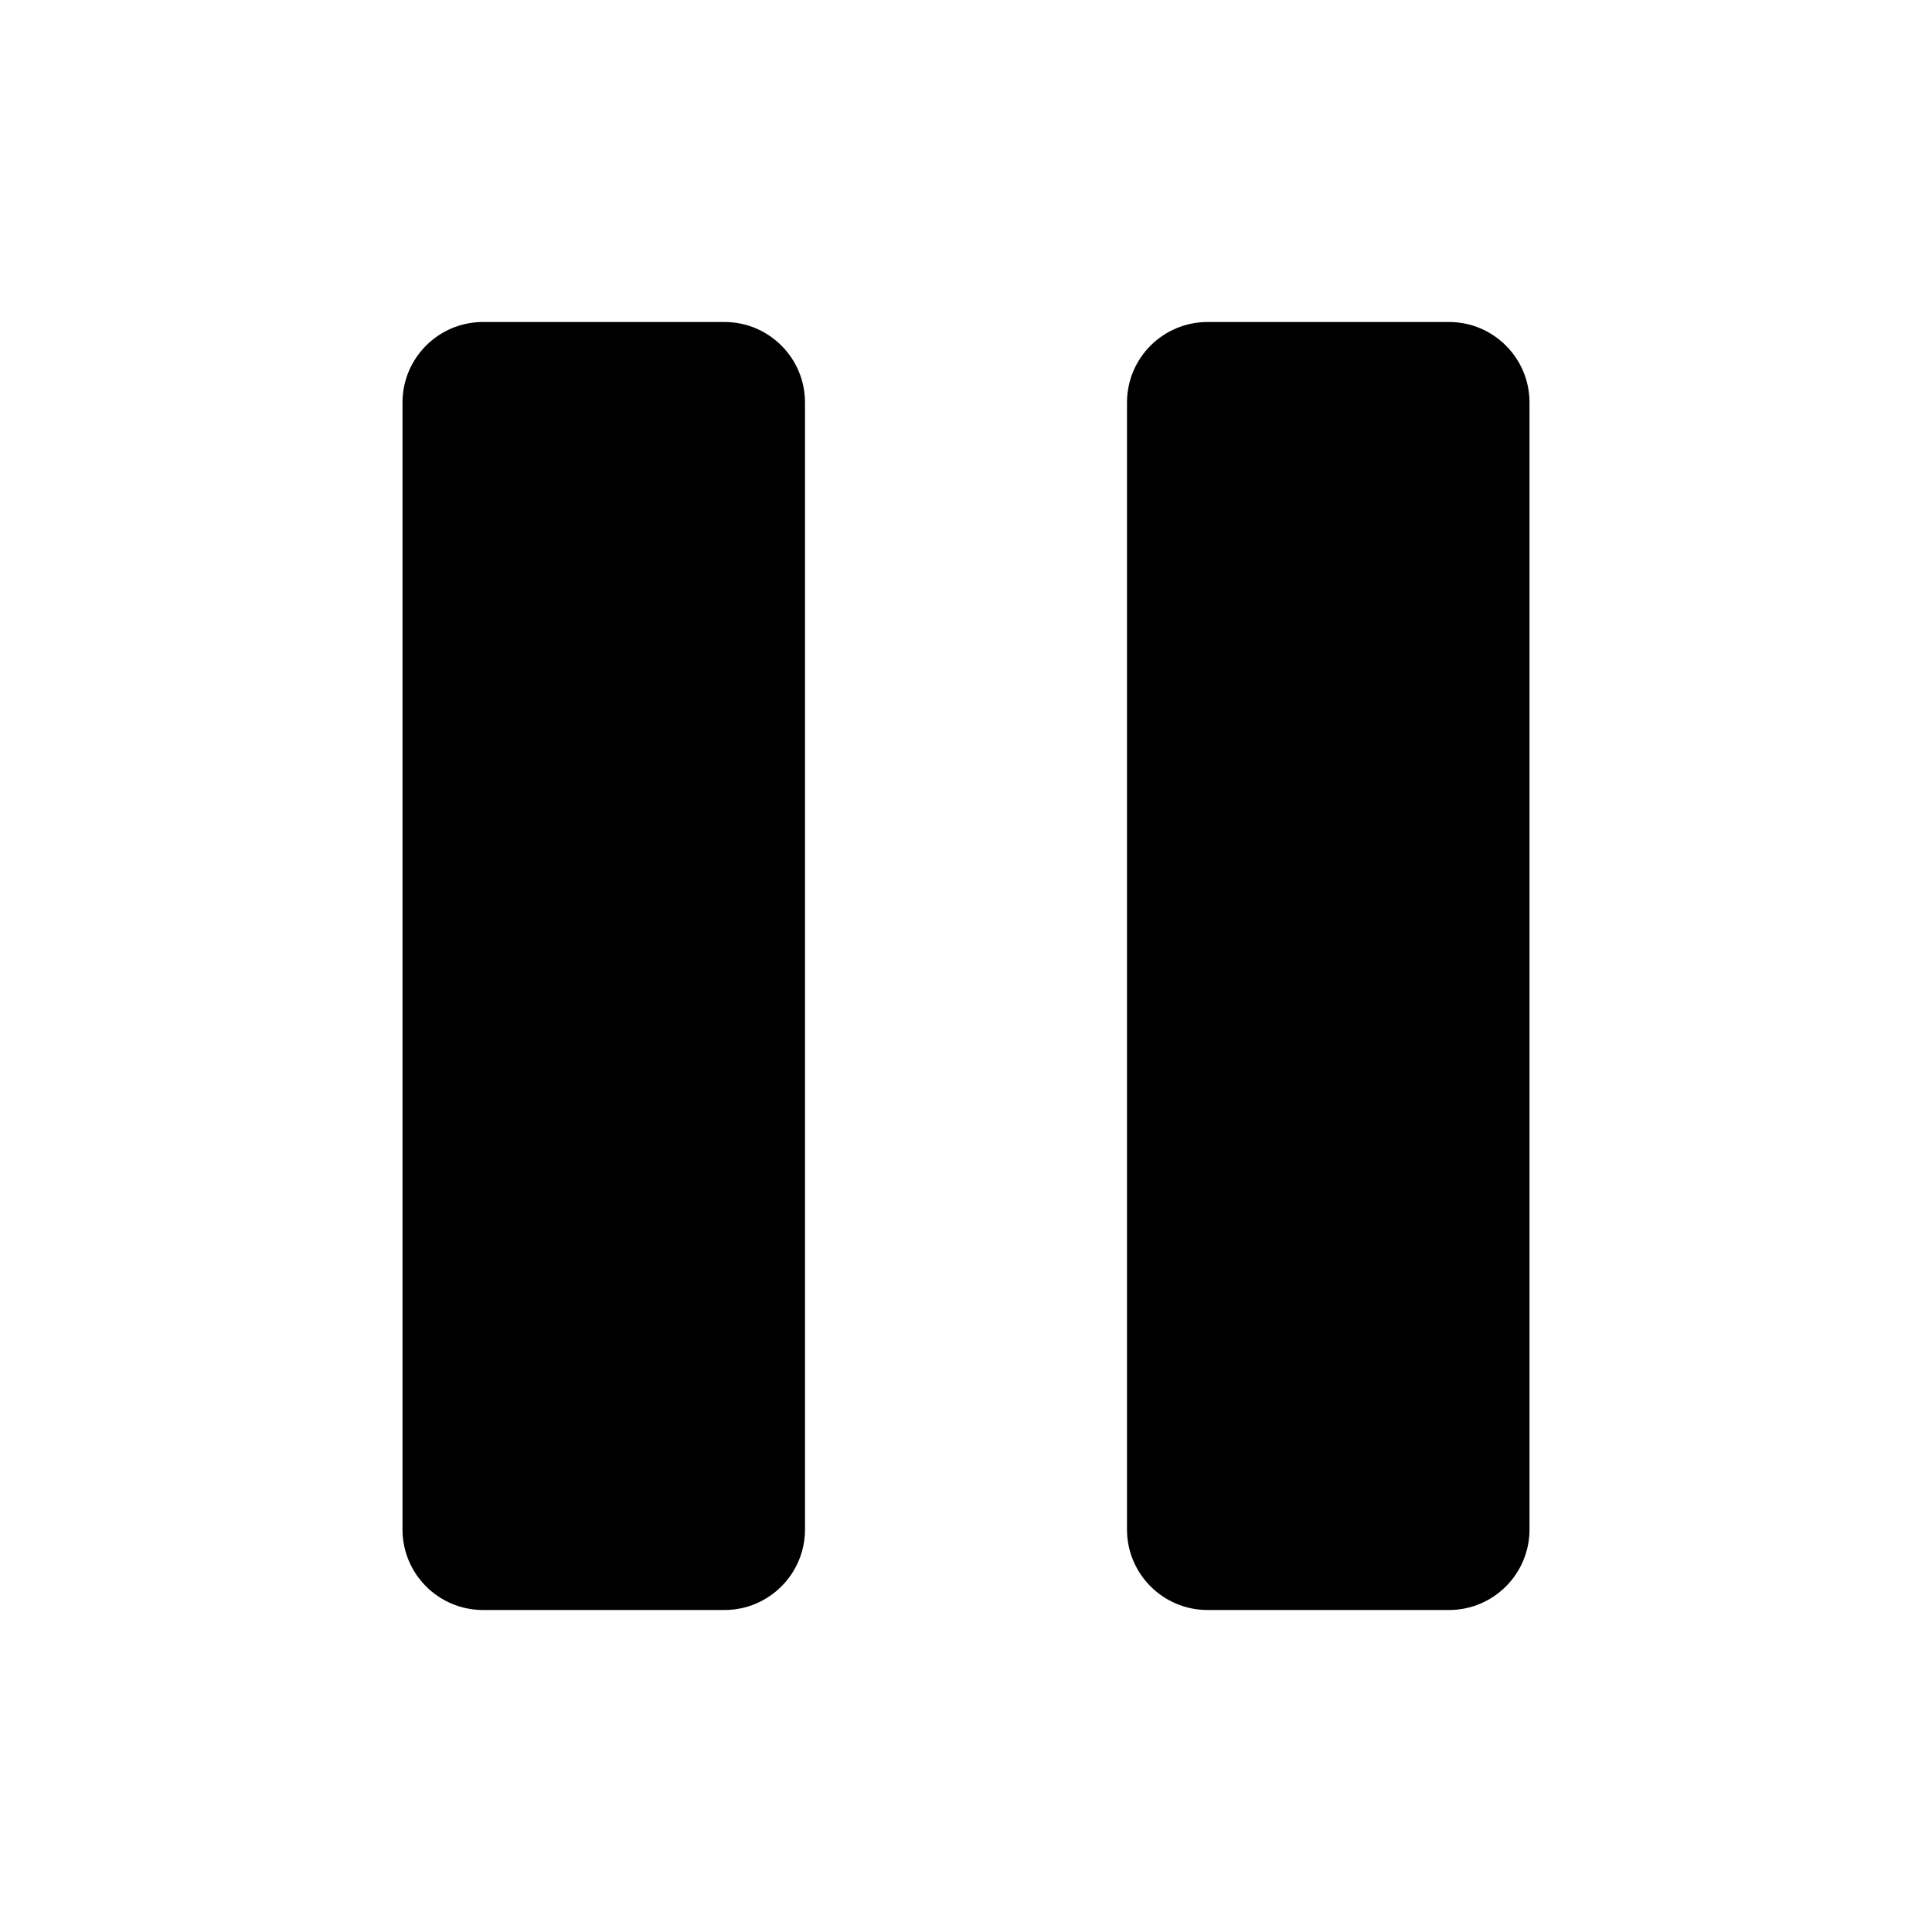
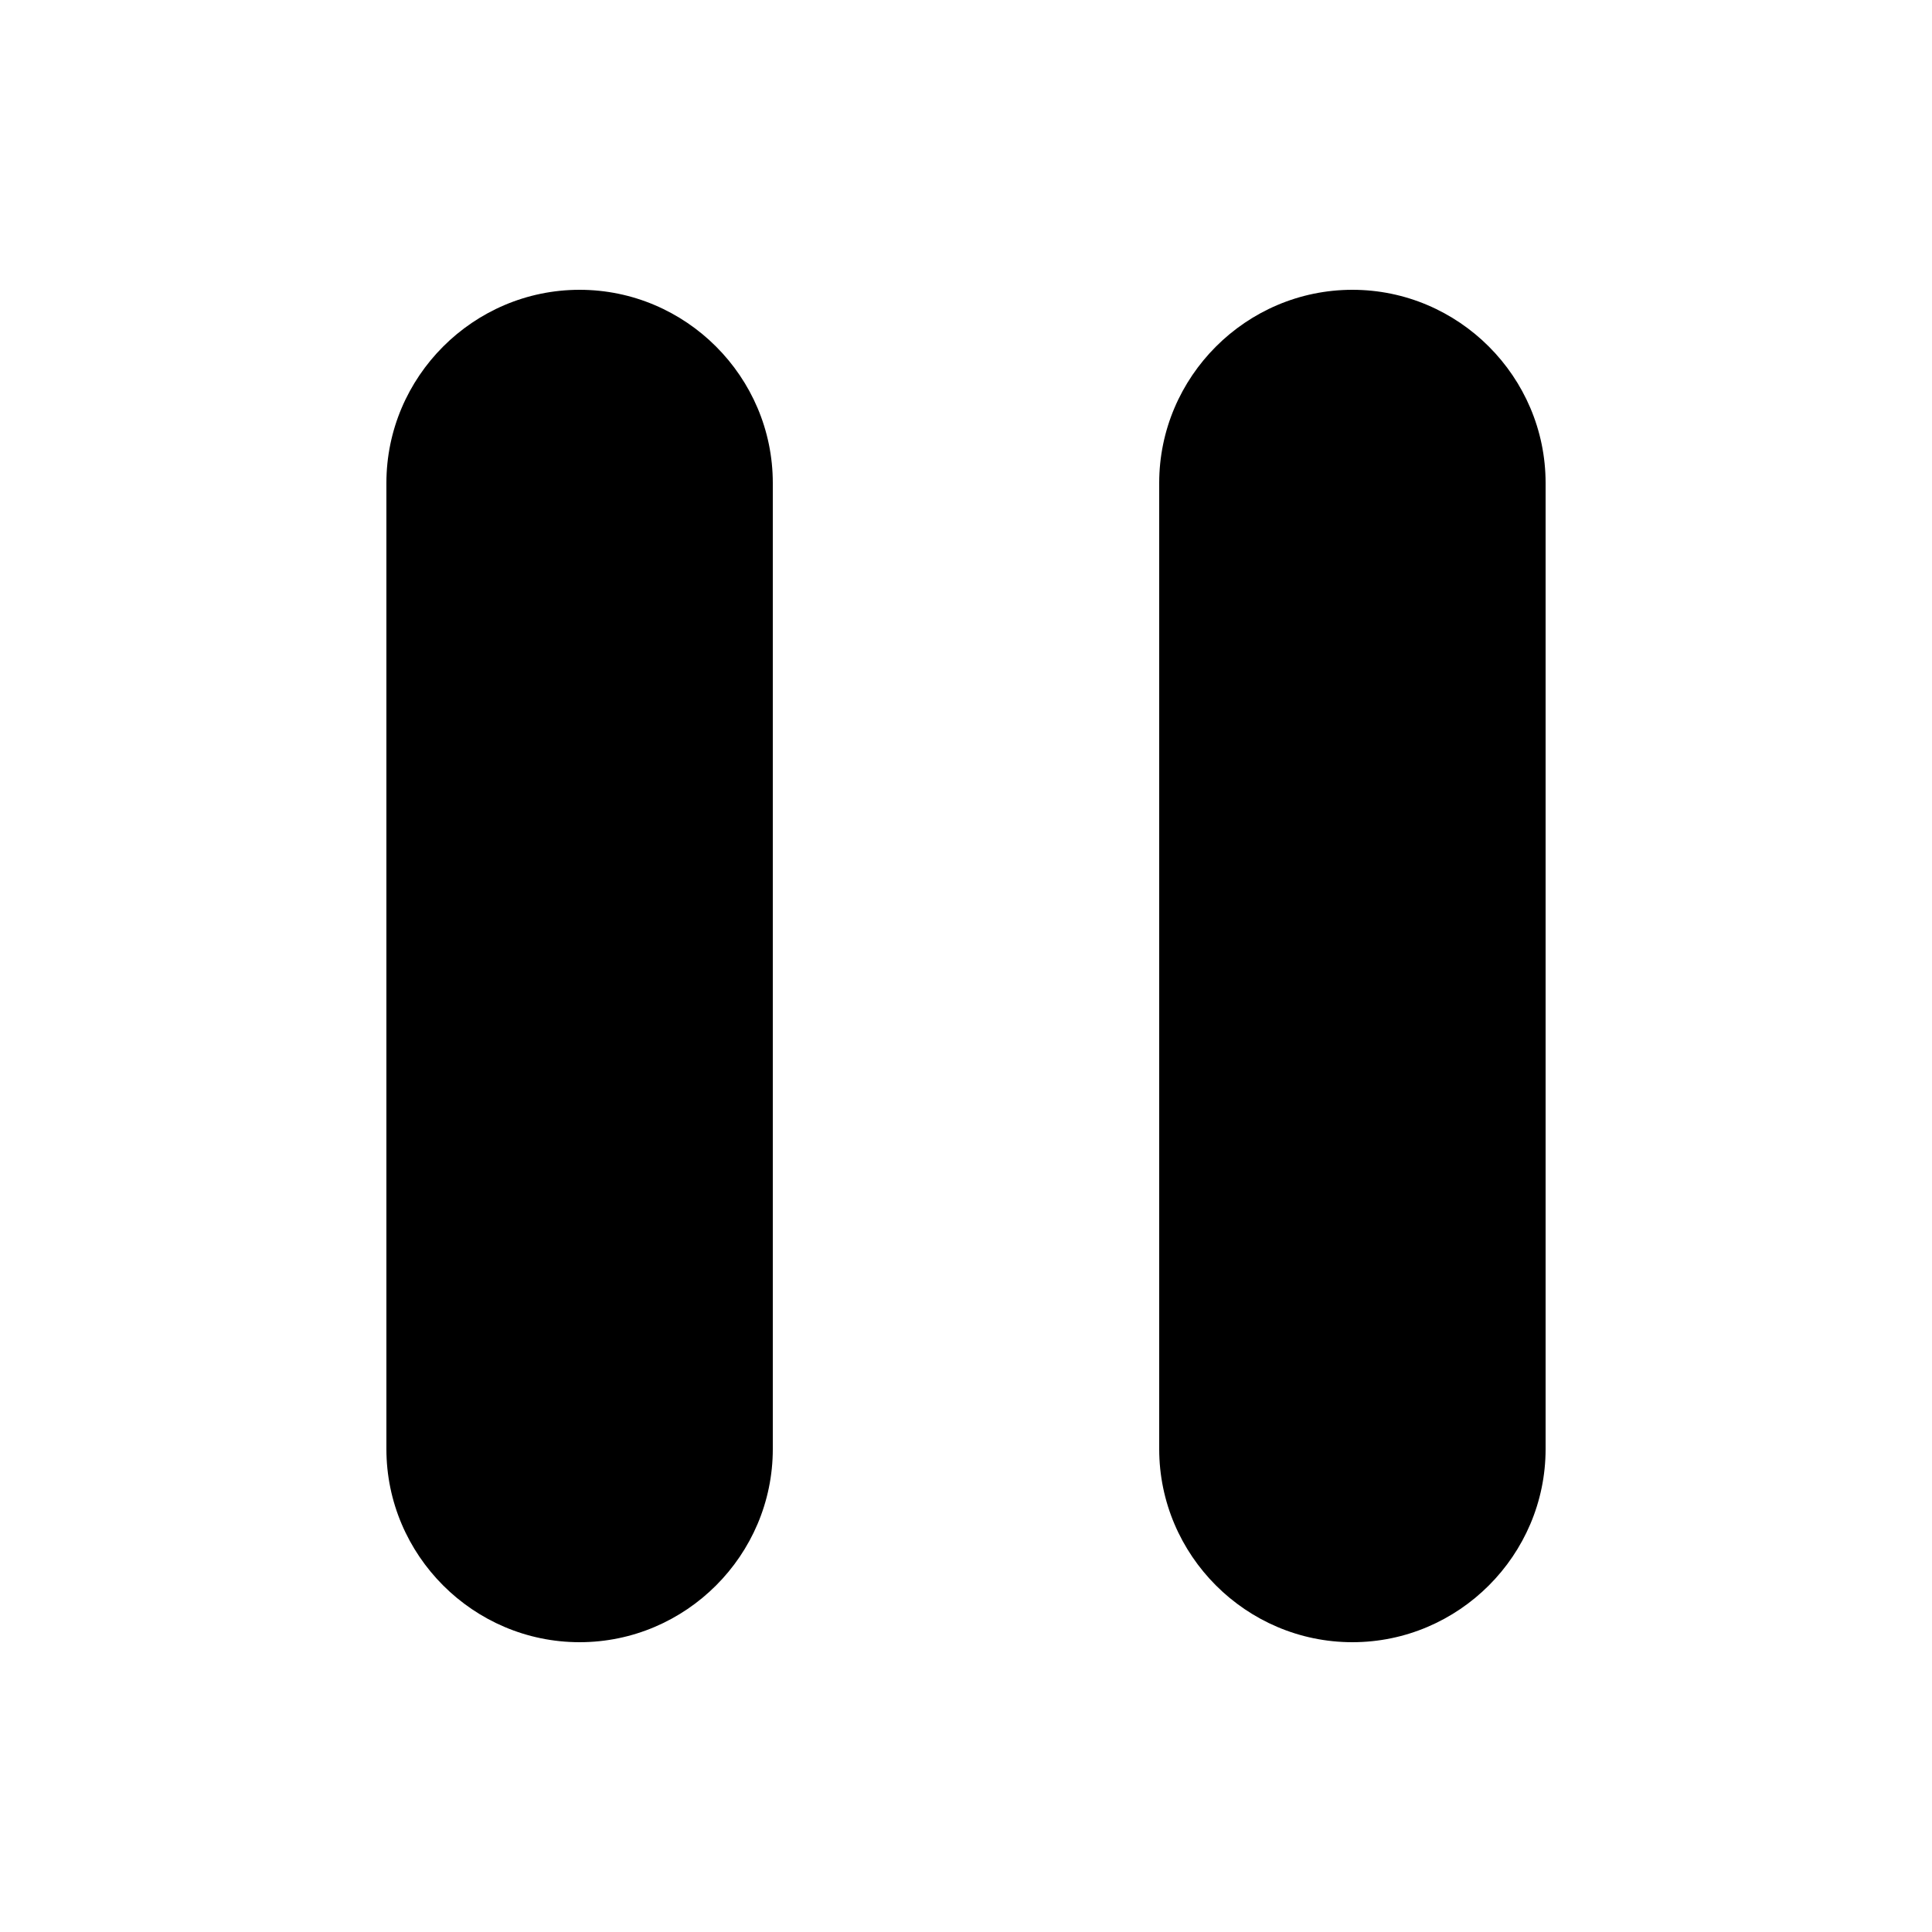
- <svg xmlns="http://www.w3.org/2000/svg" width="24" height="24" viewBox="0 0 24 24">
-   <g fill="none" fill-rule="evenodd">
-     <polygon points="0 0 24 0 24 24 0 24" />
-     <path fill="#000" fill-rule="nonzero" d="M9,4 C9.552,4 10,4.448 10,5 L10,19 C10,19.552 9.552,20 9,20 L6,20 C5.448,20 5,19.552 5,19 L5,5 C5,4.448 5.448,4 6,4 L9,4 Z M18,4 C18.552,4 19,4.448 19,5 L19,19 C19,19.552 18.552,20 18,20 L15,20 C14.448,20 14,19.552 14,19 L14,5 C14,4.448 14.448,4 15,4 L18,4 Z" />
-   </g>
+ <svg xmlns="http://www.w3.org/2000/svg" width="24" height="24" viewBox="0 0 24 24" fill="none">
+   <path d="M16.8 3.6C15.48 3.6 14.4 4.68 14.4 6V8.4V18C14.4 19.32 15.48 20.4 16.8 20.4C18.12 20.4 19.2 19.32 19.2 18V6C19.2 4.68 18.12 3.6 16.8 3.6ZM9.6 6C9.6 4.68 8.52 3.6 7.2 3.6C5.88 3.6 4.8 4.68 4.8 6V18C4.8 19.32 5.88 20.4 7.2 20.4C8.52 20.4 9.6 19.32 9.6 18C9.6 17.026 9.6 11.668 9.6 8.4C9.6 7.242 9.6 6.346 9.6 6Z" fill="black" />
</svg>
